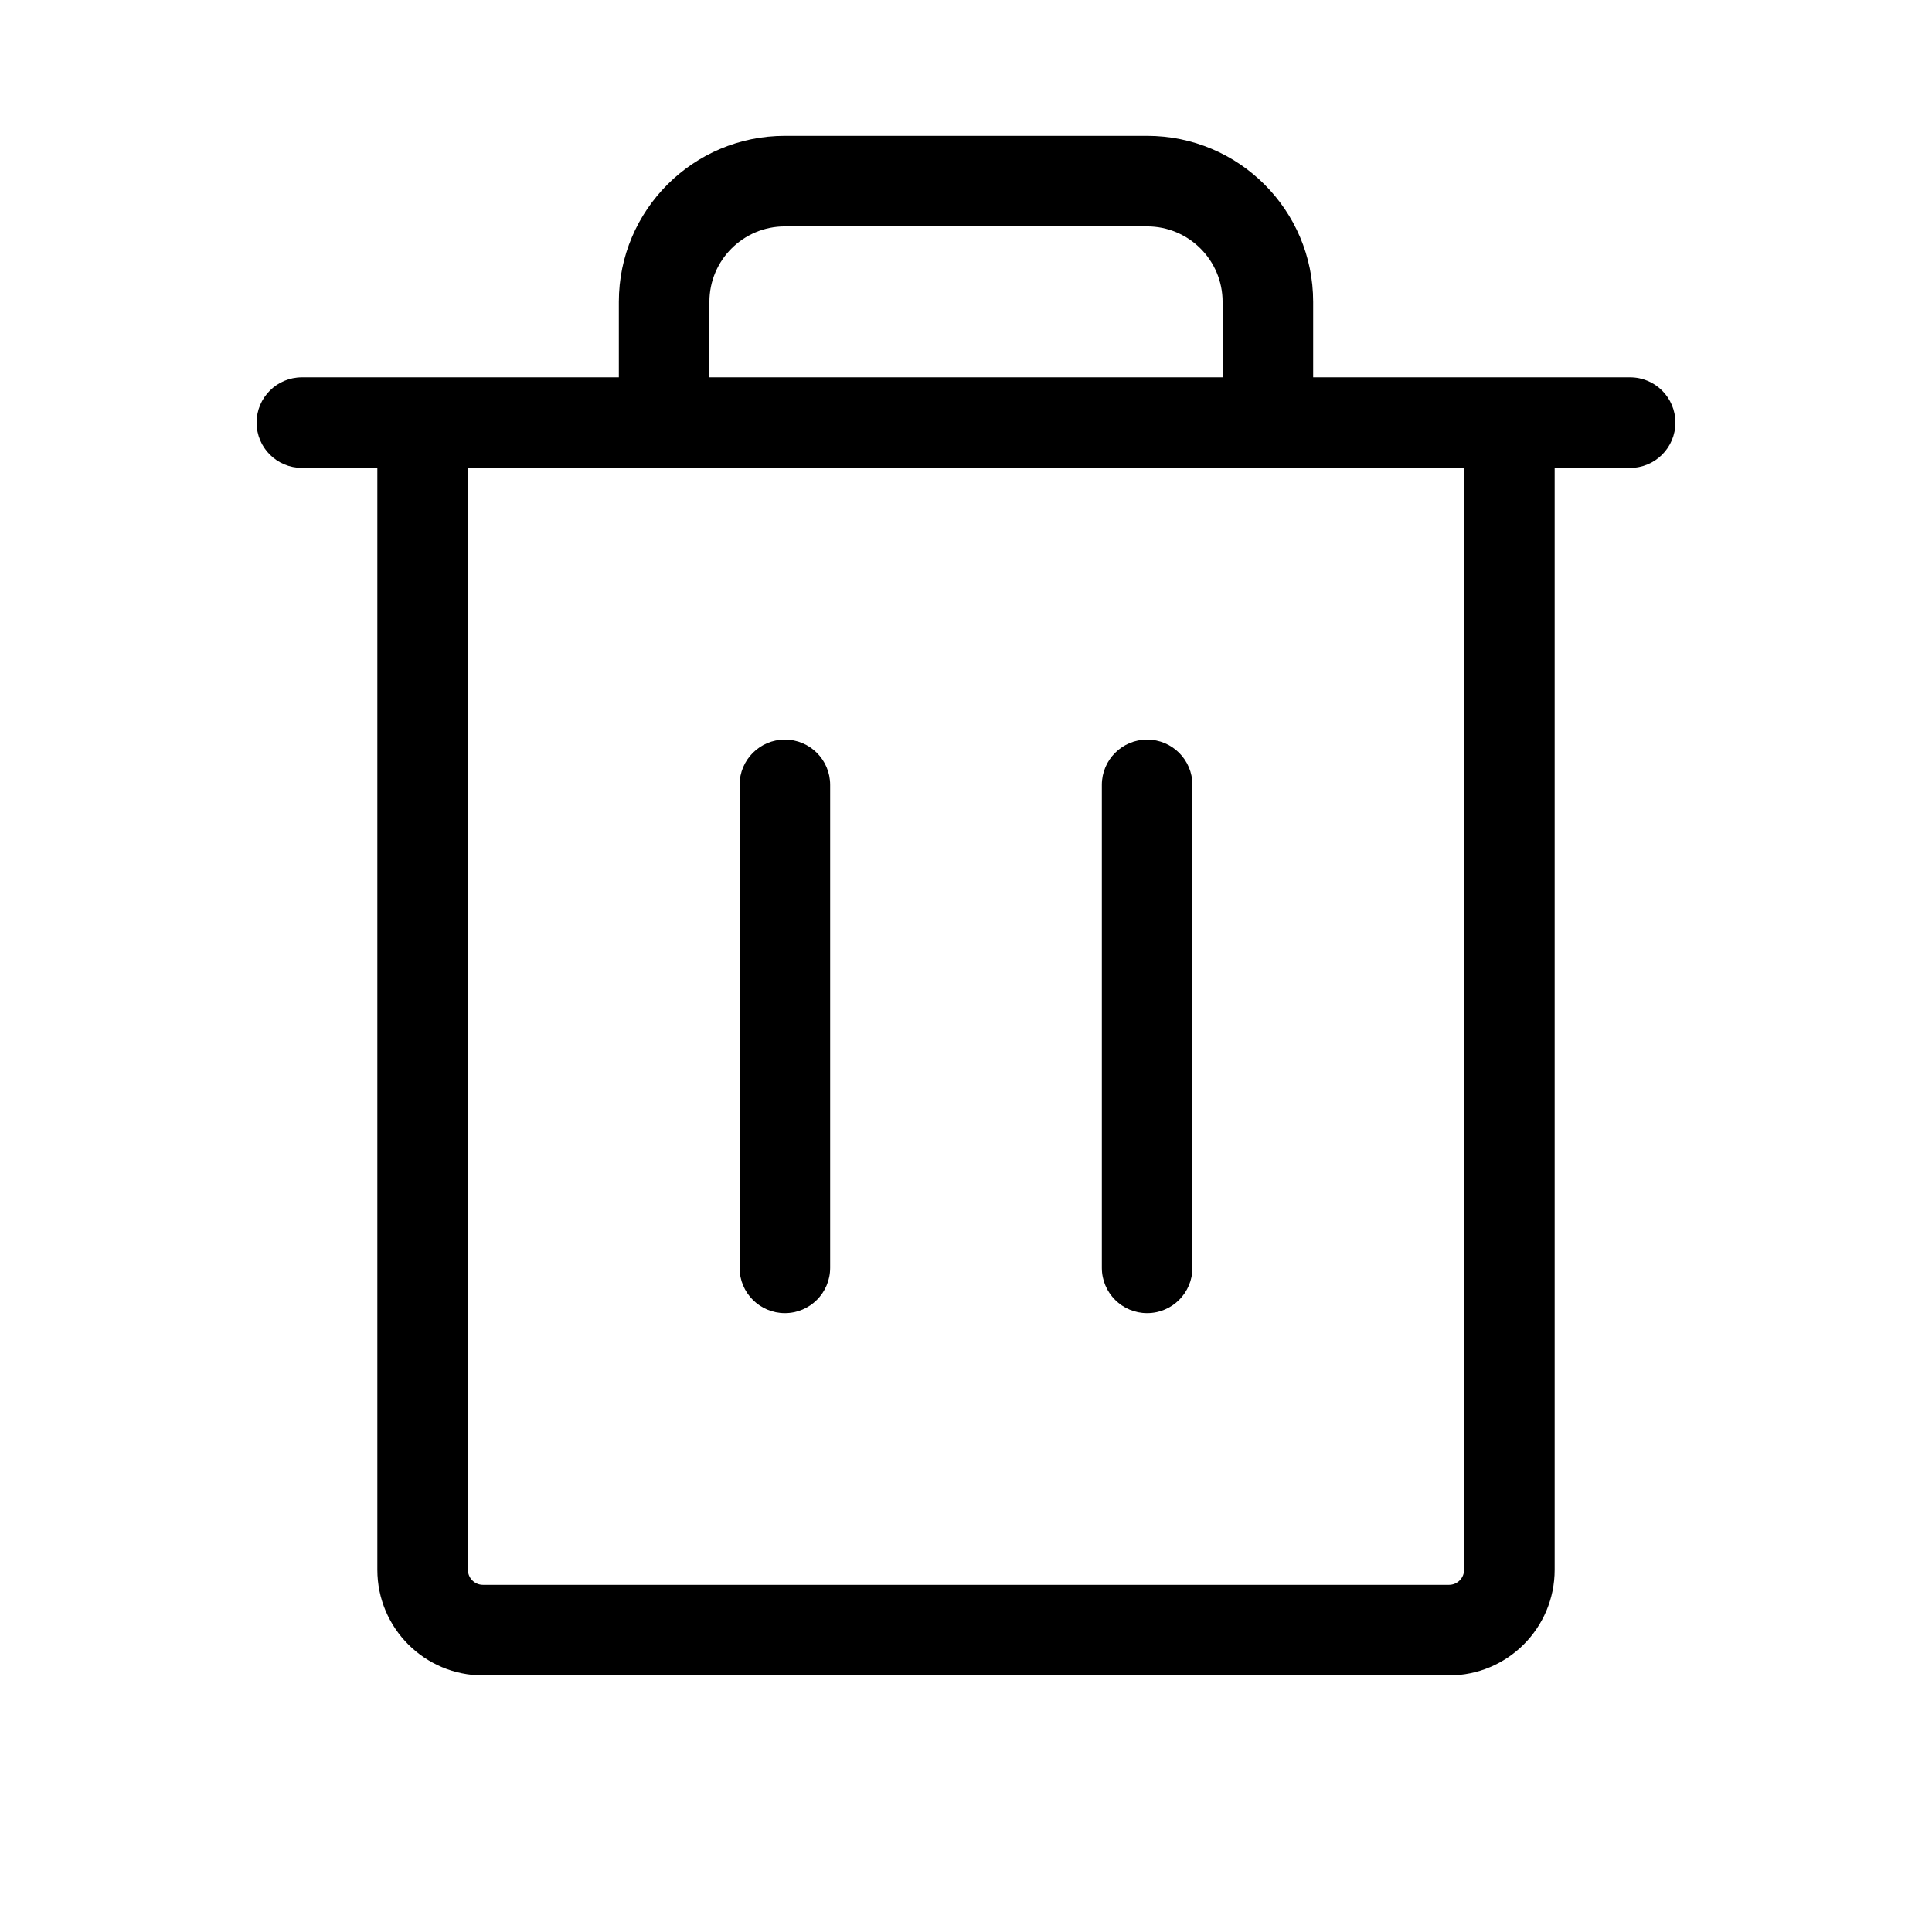
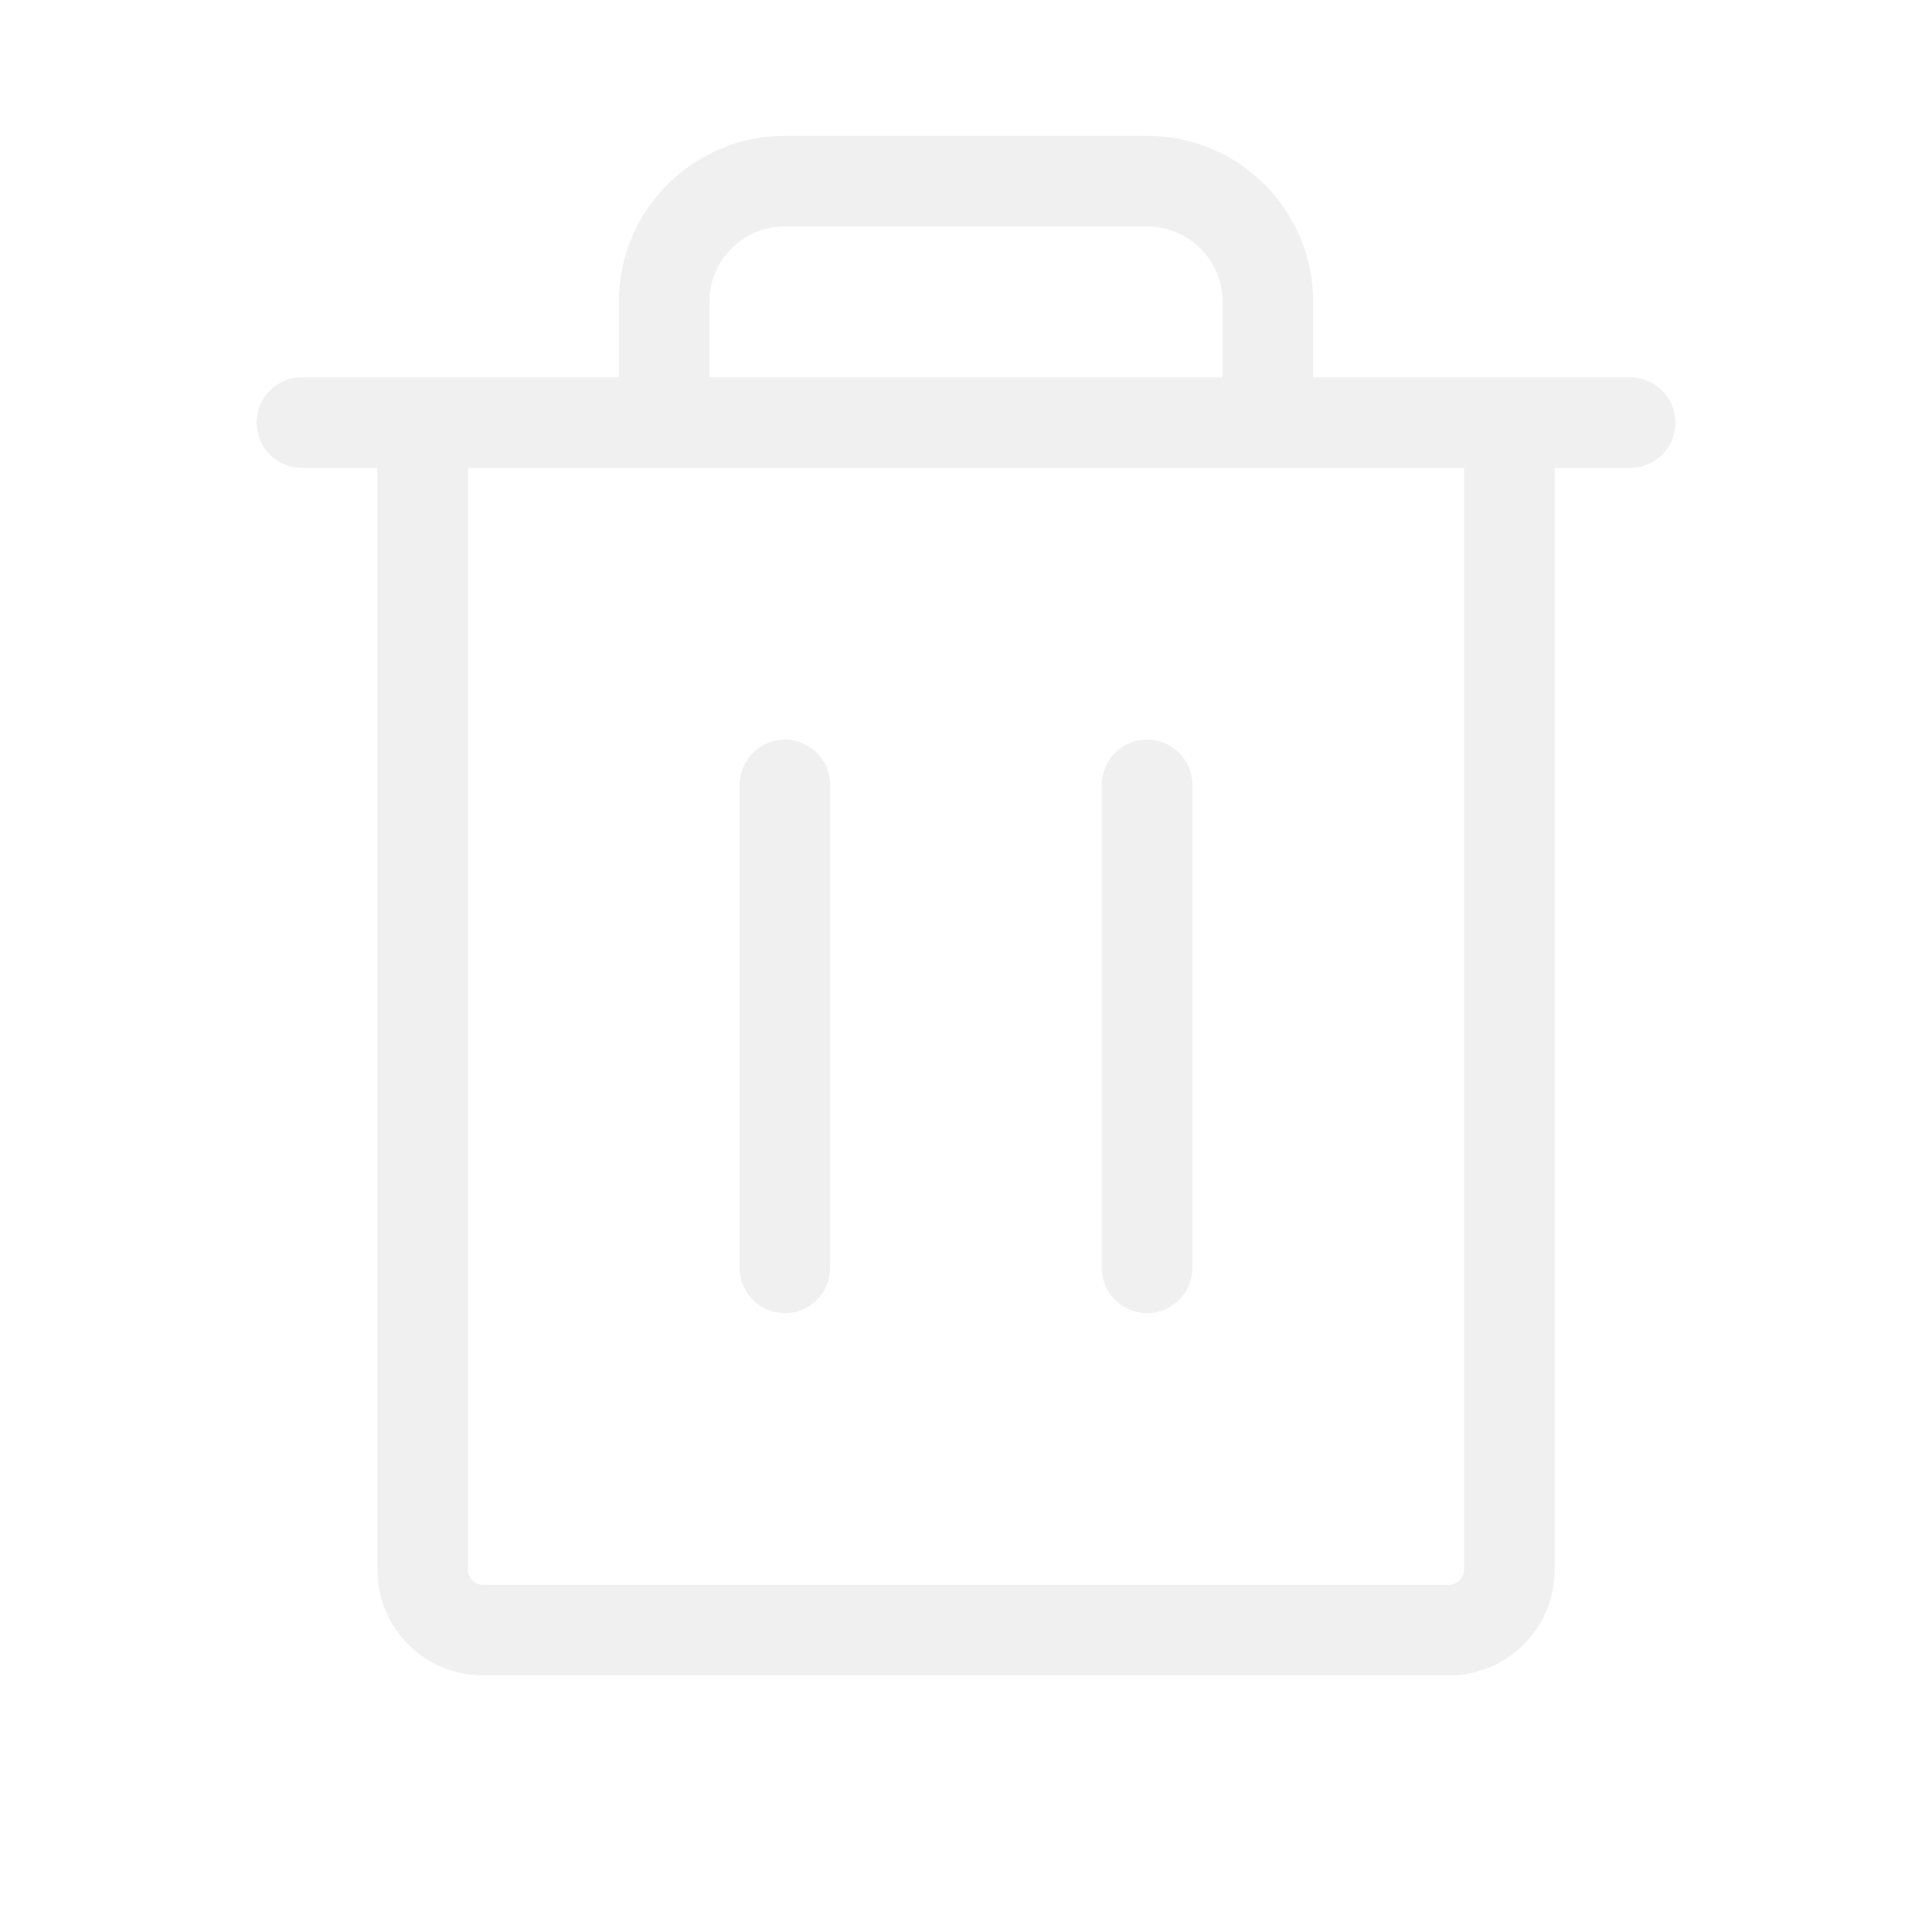
<svg xmlns="http://www.w3.org/2000/svg" width="64" height="64" viewBox="0 0 256 256">
-   <path fill="#000000" d="M216 50h-42V40a22 22 0 0 0-22-22h-48a22 22 0 0 0-22 22v10H40a6 6 0 0 0 0 12h10v146a14 14 0 0 0 14 14h128a14 14 0 0 0 14-14V62h10a6 6 0 0 0 0-12ZM94 40a10 10 0 0 1 10-10h48a10 10 0 0 1 10 10v10H94Zm100 168a2 2 0 0 1-2 2H64a2 2 0 0 1-2-2V62h132Zm-84-104v64a6 6 0 0 1-12 0v-64a6 6 0 0 1 12 0Zm48 0v64a6 6 0 0 1-12 0v-64a6 6 0 0 1 12 0Z" />
+   <path fill="#EEEE" d="M216 50h-42V40a22 22 0 0 0-22-22h-48a22 22 0 0 0-22 22v10H40a6 6 0 0 0 0 12h10v146a14 14 0 0 0 14 14h128a14 14 0 0 0 14-14V62h10a6 6 0 0 0 0-12ZM94 40a10 10 0 0 1 10-10h48a10 10 0 0 1 10 10v10H94Zm100 168a2 2 0 0 1-2 2H64a2 2 0 0 1-2-2V62h132Zm-84-104v64a6 6 0 0 1-12 0v-64a6 6 0 0 1 12 0Zm48 0v64a6 6 0 0 1-12 0v-64a6 6 0 0 1 12 0Z" />
</svg>
